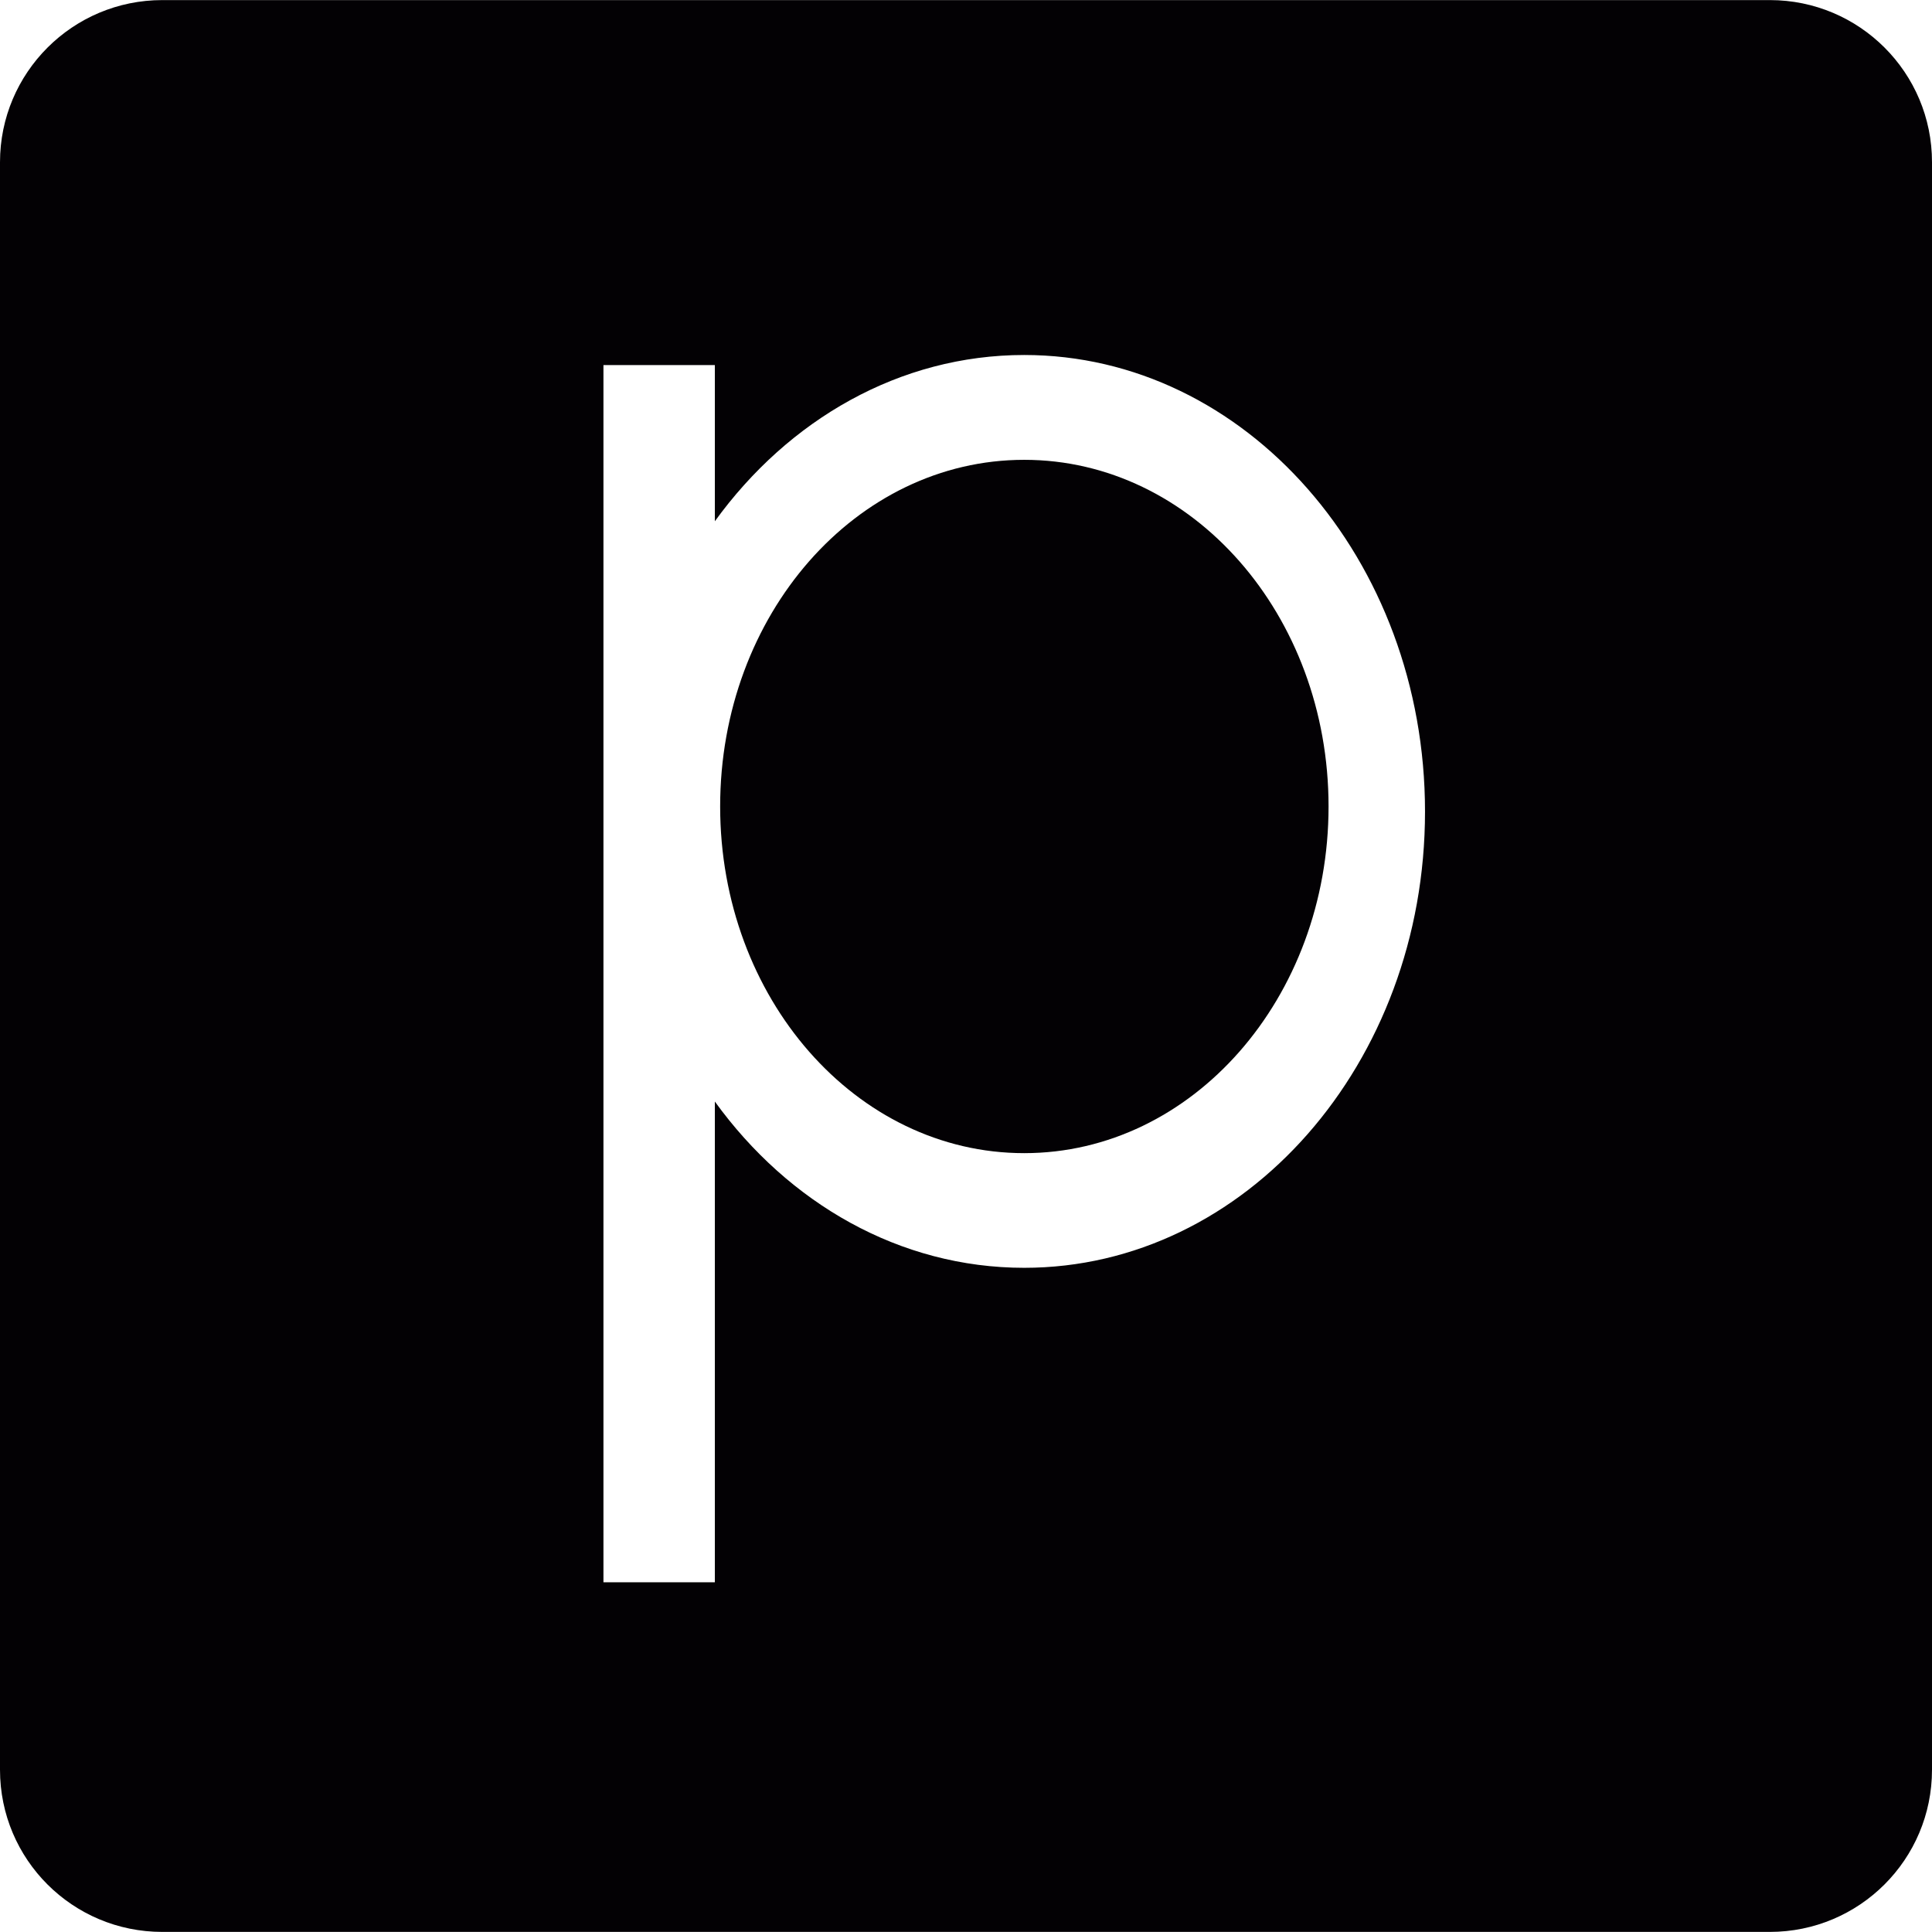
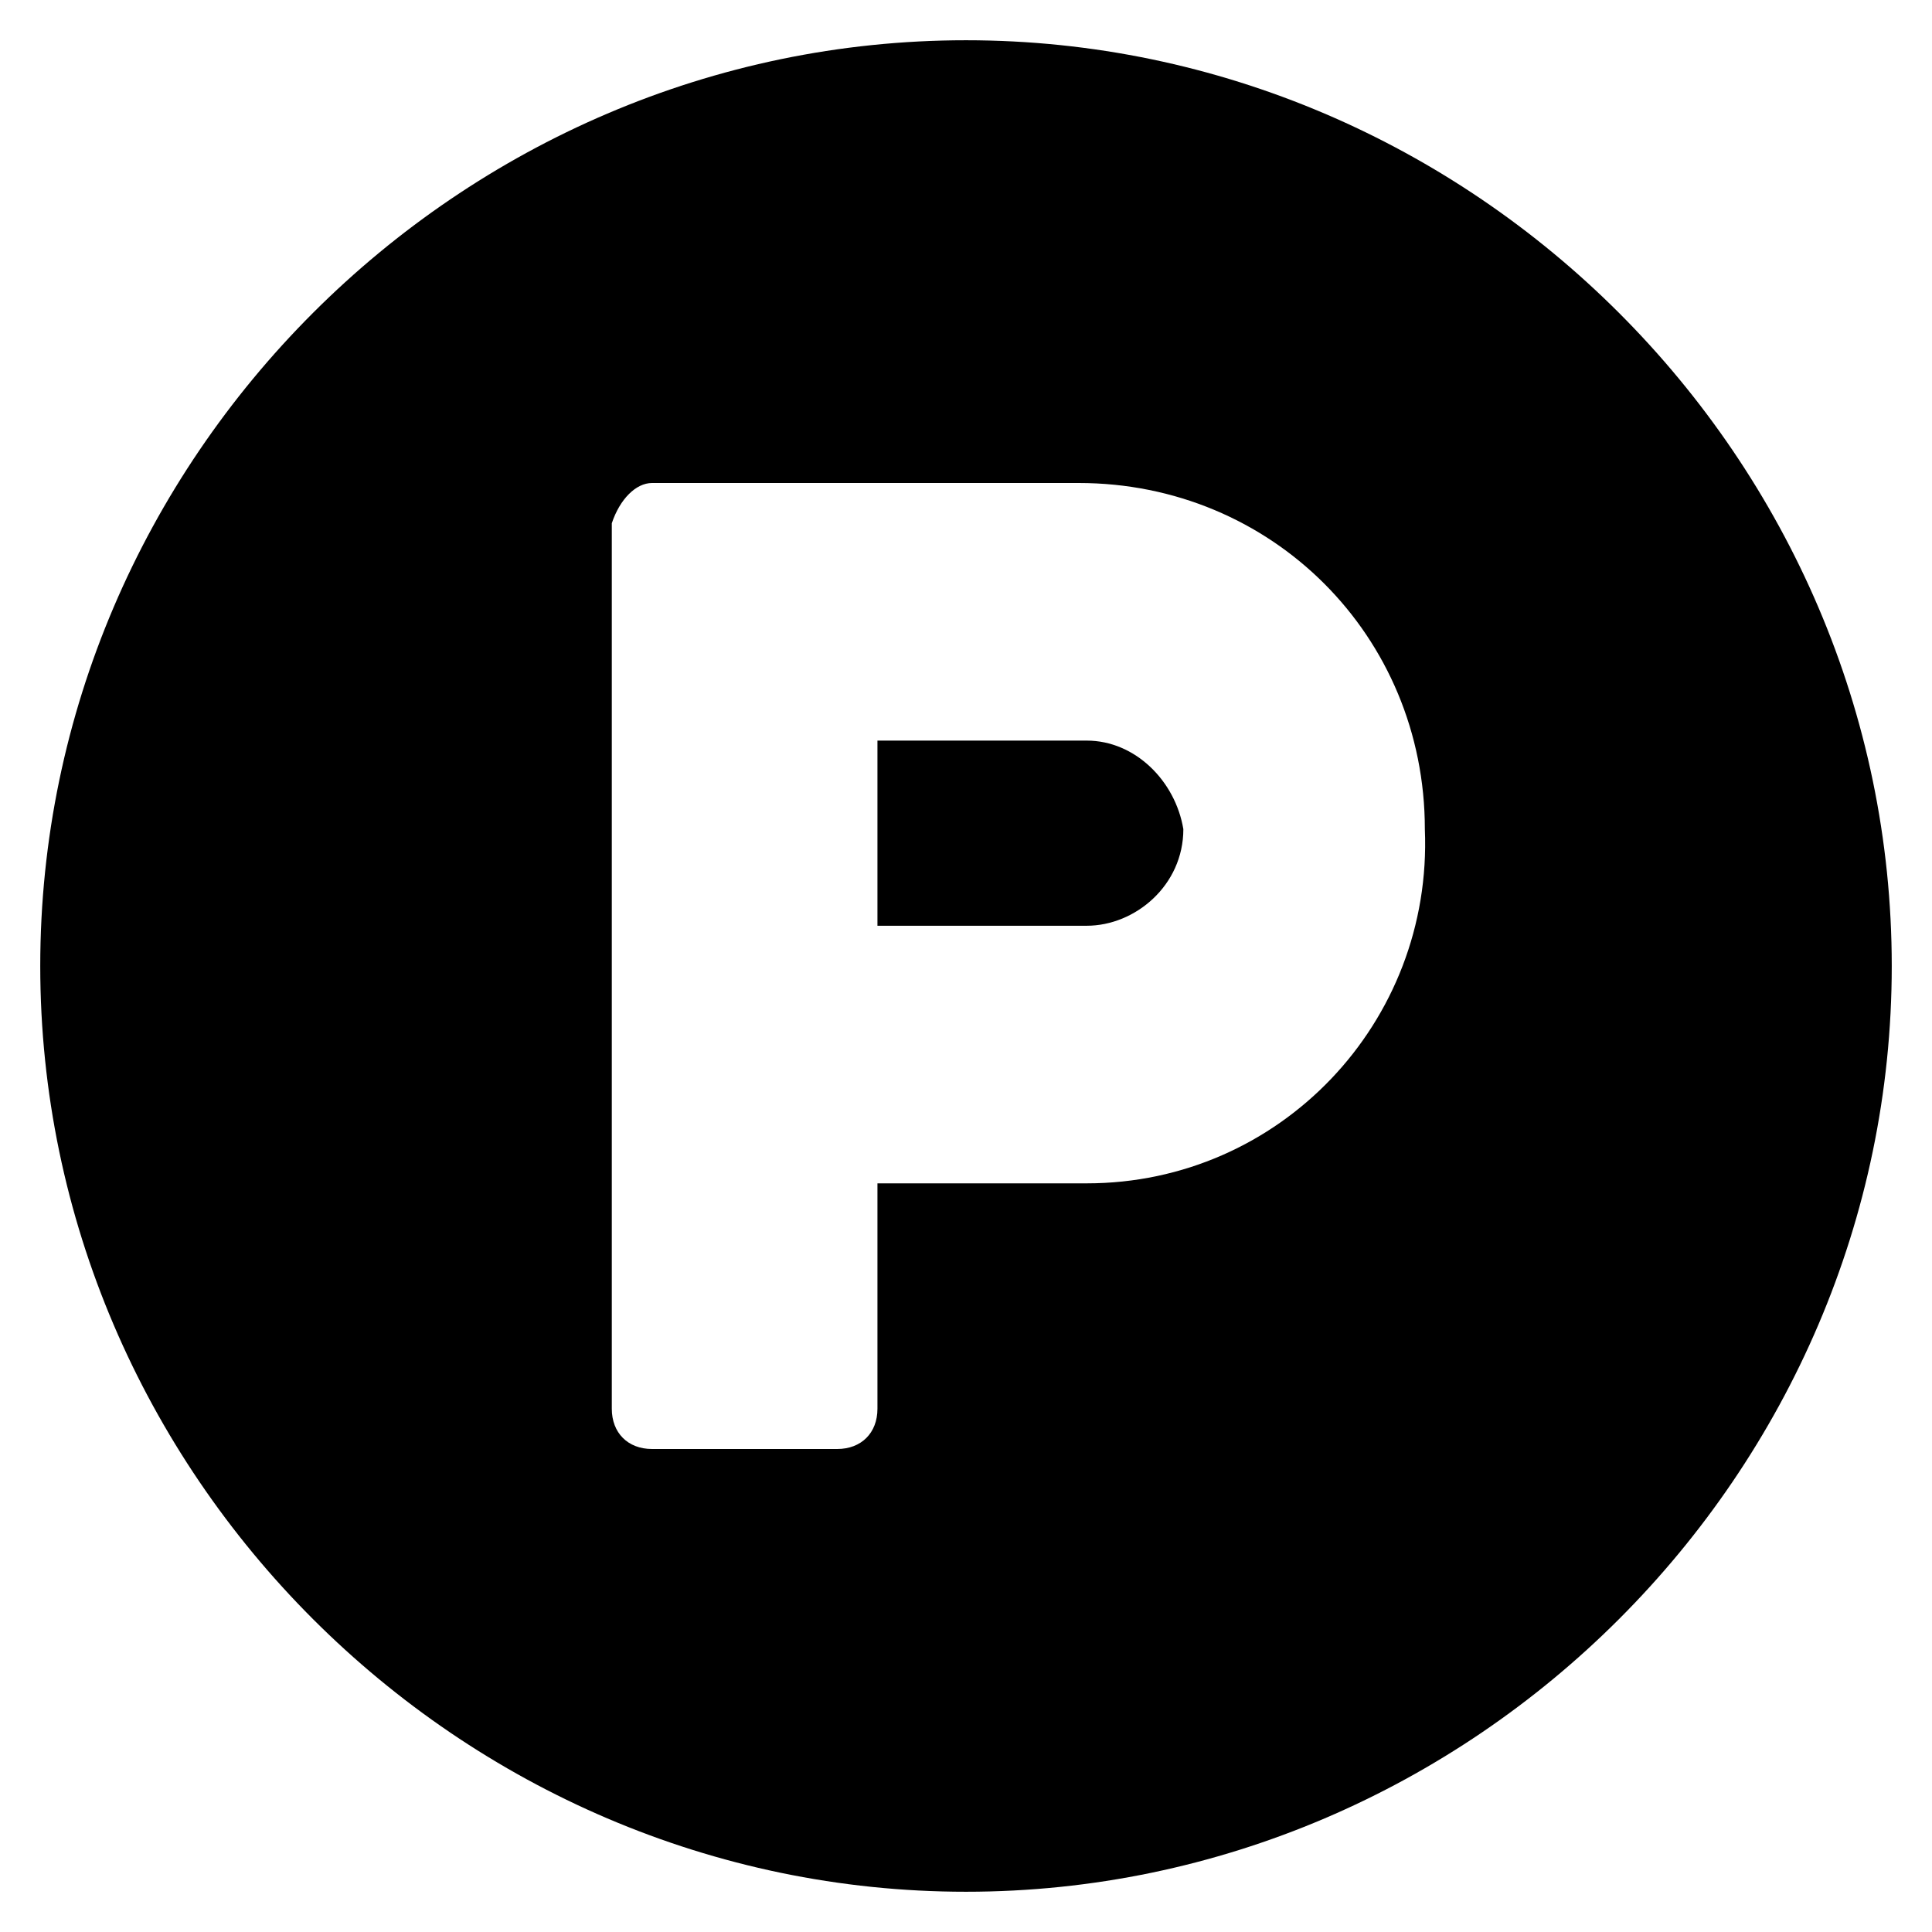
- <svg xmlns="http://www.w3.org/2000/svg" height="800px" width="800px" version="1.1" id="Capa_1" viewBox="0 0 22.613 22.613" xml:space="preserve">
-   <g>
-     <g>
-       <path style="fill:#030104;" d="M11.988,5.382c-1.969,0-3.559,1.815-3.559,4.057s1.59,4.058,3.559,4.058    c1.968,0,3.562-1.816,3.562-4.058S13.956,5.382,11.988,5.382z" />
-       <path style="fill:#030104;" d="M20.715,0.001H1.9c-1.05,0-1.9,0.85-1.9,1.898v18.815c0,1.051,0.85,1.898,1.9,1.898h18.814    c1.049,0,1.899-0.848,1.899-1.898V1.899C22.614,0.851,21.764,0.001,20.715,0.001z M11.988,14.839    c-1.459,0-2.761-0.757-3.621-1.946v5.627H7.063V4.273h1.304v1.828c0.86-1.188,2.162-1.946,3.621-1.946    c2.588,0,4.691,2.392,4.691,5.343C16.68,12.447,14.577,14.839,11.988,14.839z" />
-     </g>
-   </g>
+ <svg xmlns="http://www.w3.org/2000/svg" xml:space="preserve" width="24" height="24" id="p">
+   <path d="M13.5 9.2h-2.6v2.3h2.6c.6 0 1.2-.5 1.2-1.2-.1-.6-.6-1.1-1.2-1.1z" />
+   <path d="M12 .5C5.7.5.5 5.7.5 12S5.7 23.5 12 23.5 23.5 18.3 23.5 12 18.3.5 12 .5zm1.5 14.2h-2.6v2.8c0 .3-.2.5-.5.5H8.1c-.3 0-.5-.2-.5-.5v-11c.1-.3.3-.5.5-.5h5.3c2.4 0 4.3 1.9 4.3 4.3.1 2.4-1.8 4.4-4.2 4.4z" />
</svg>
